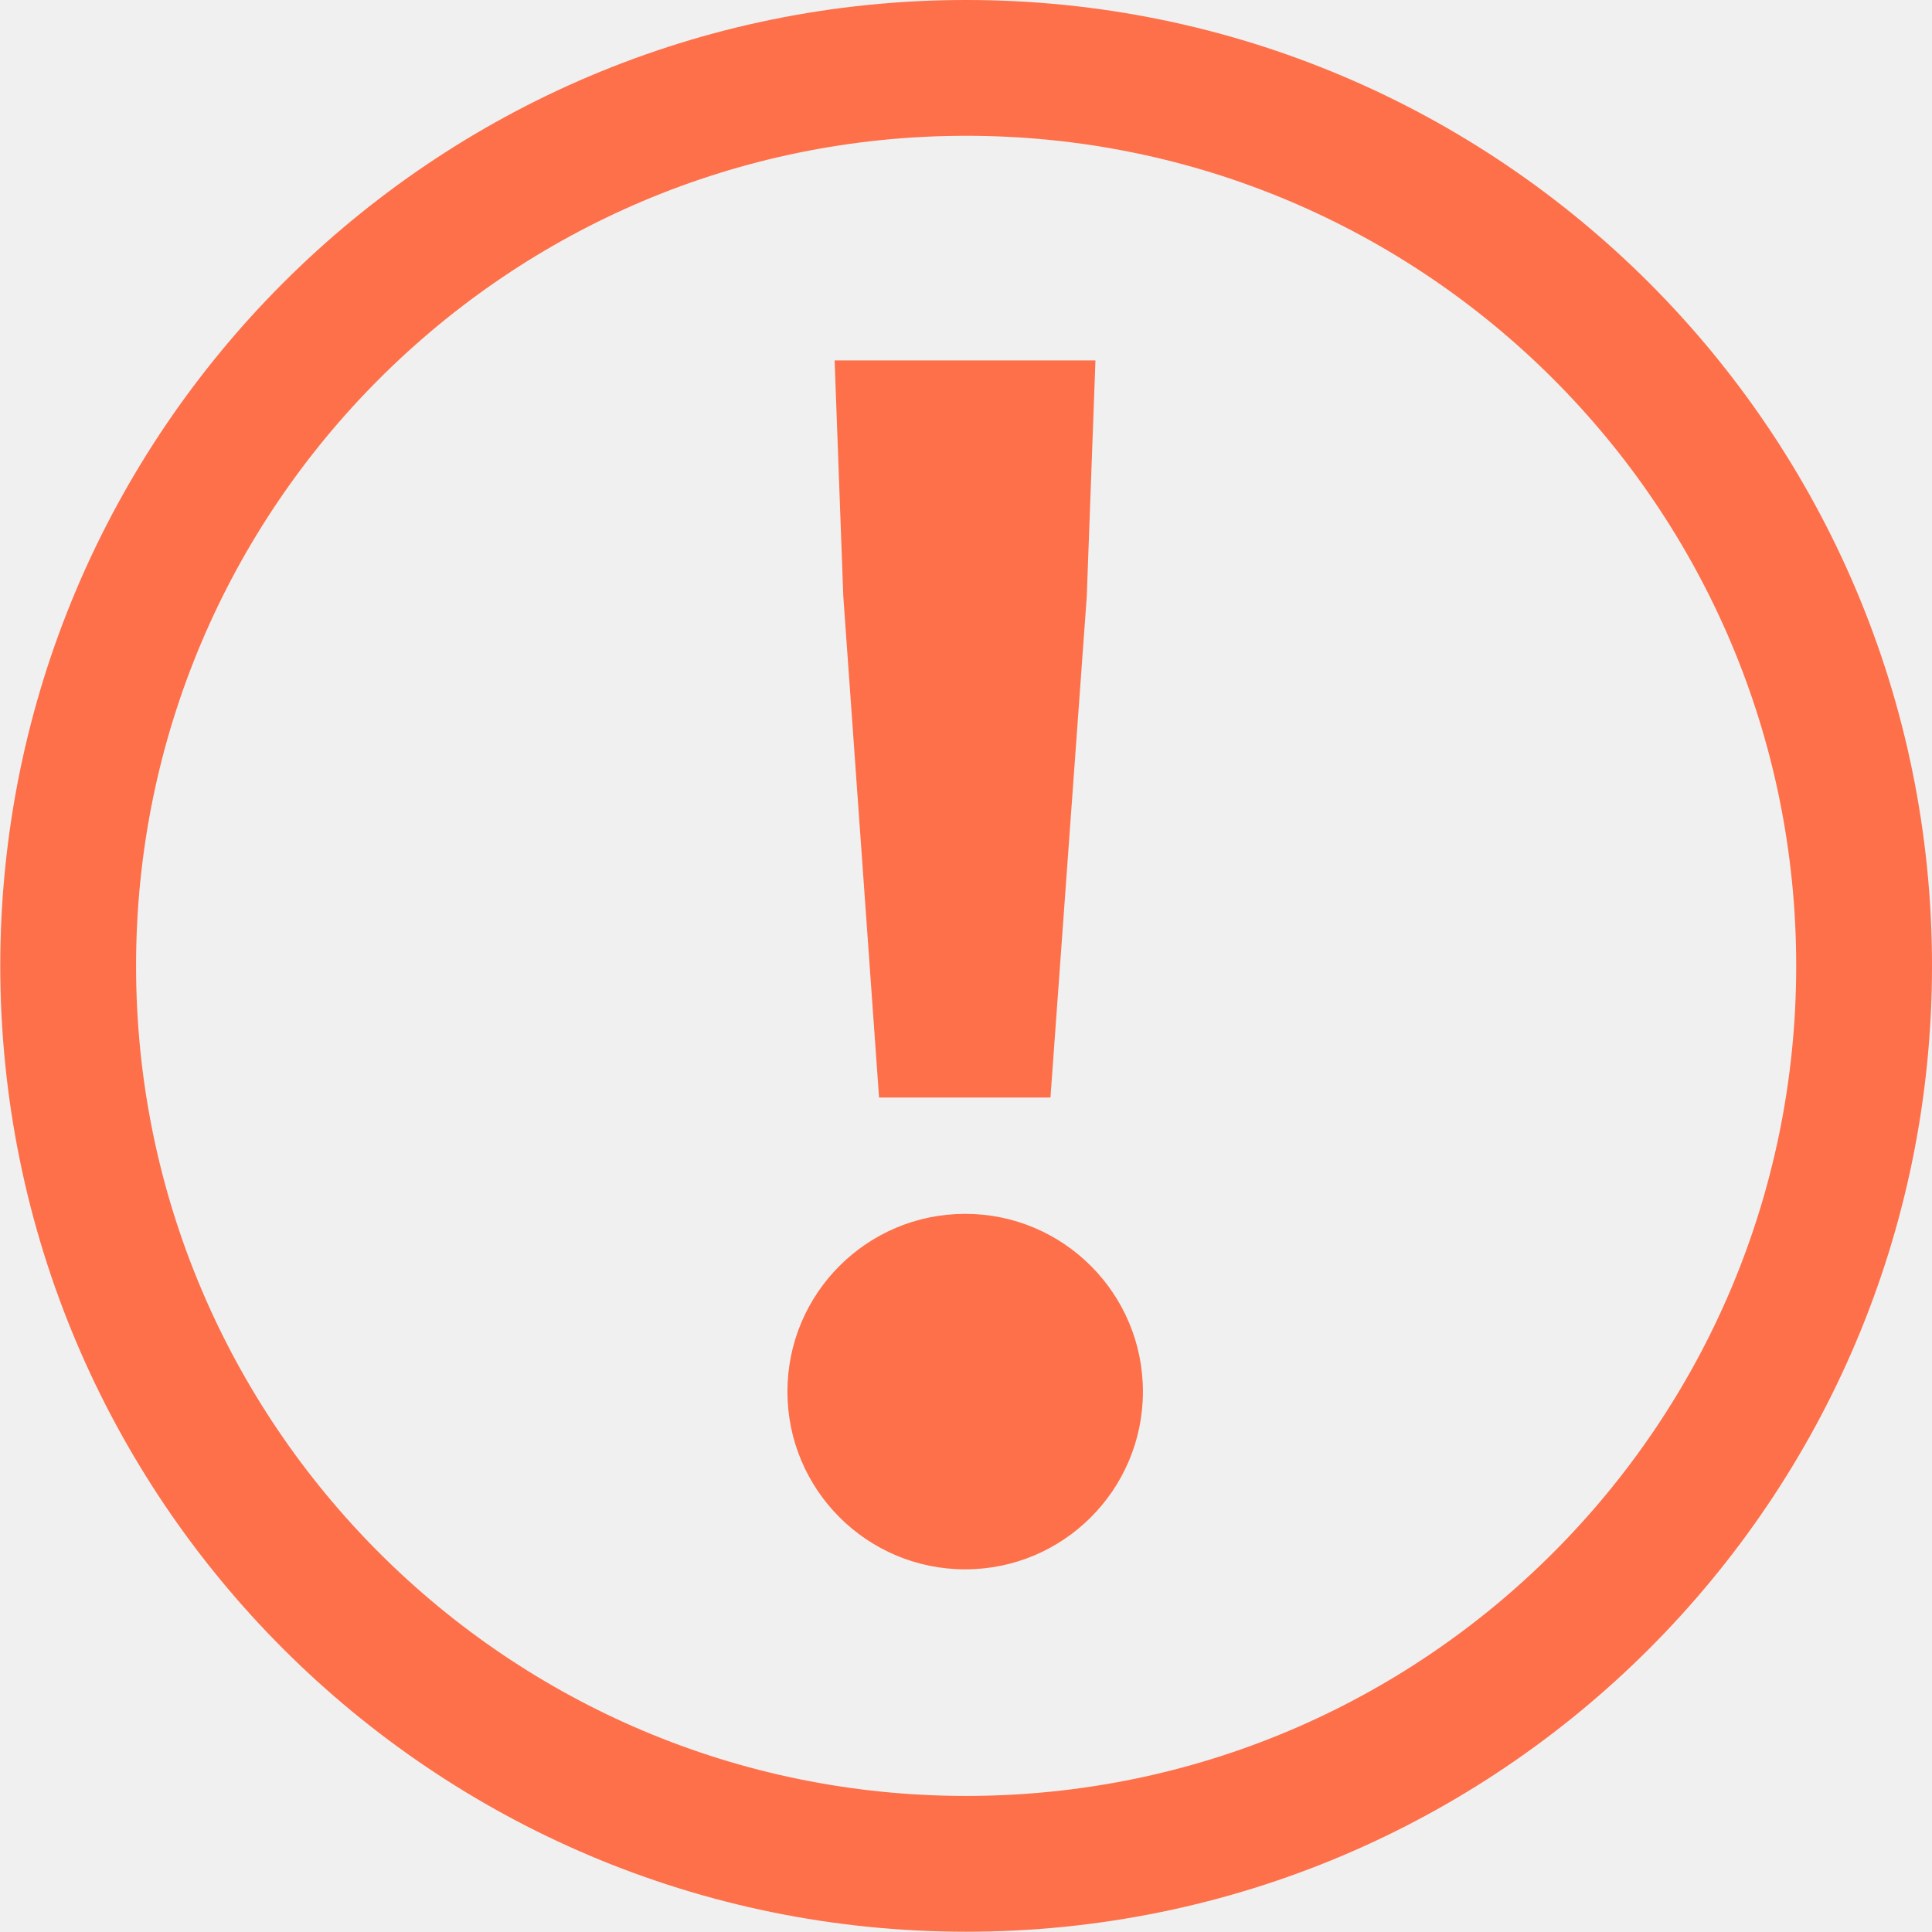
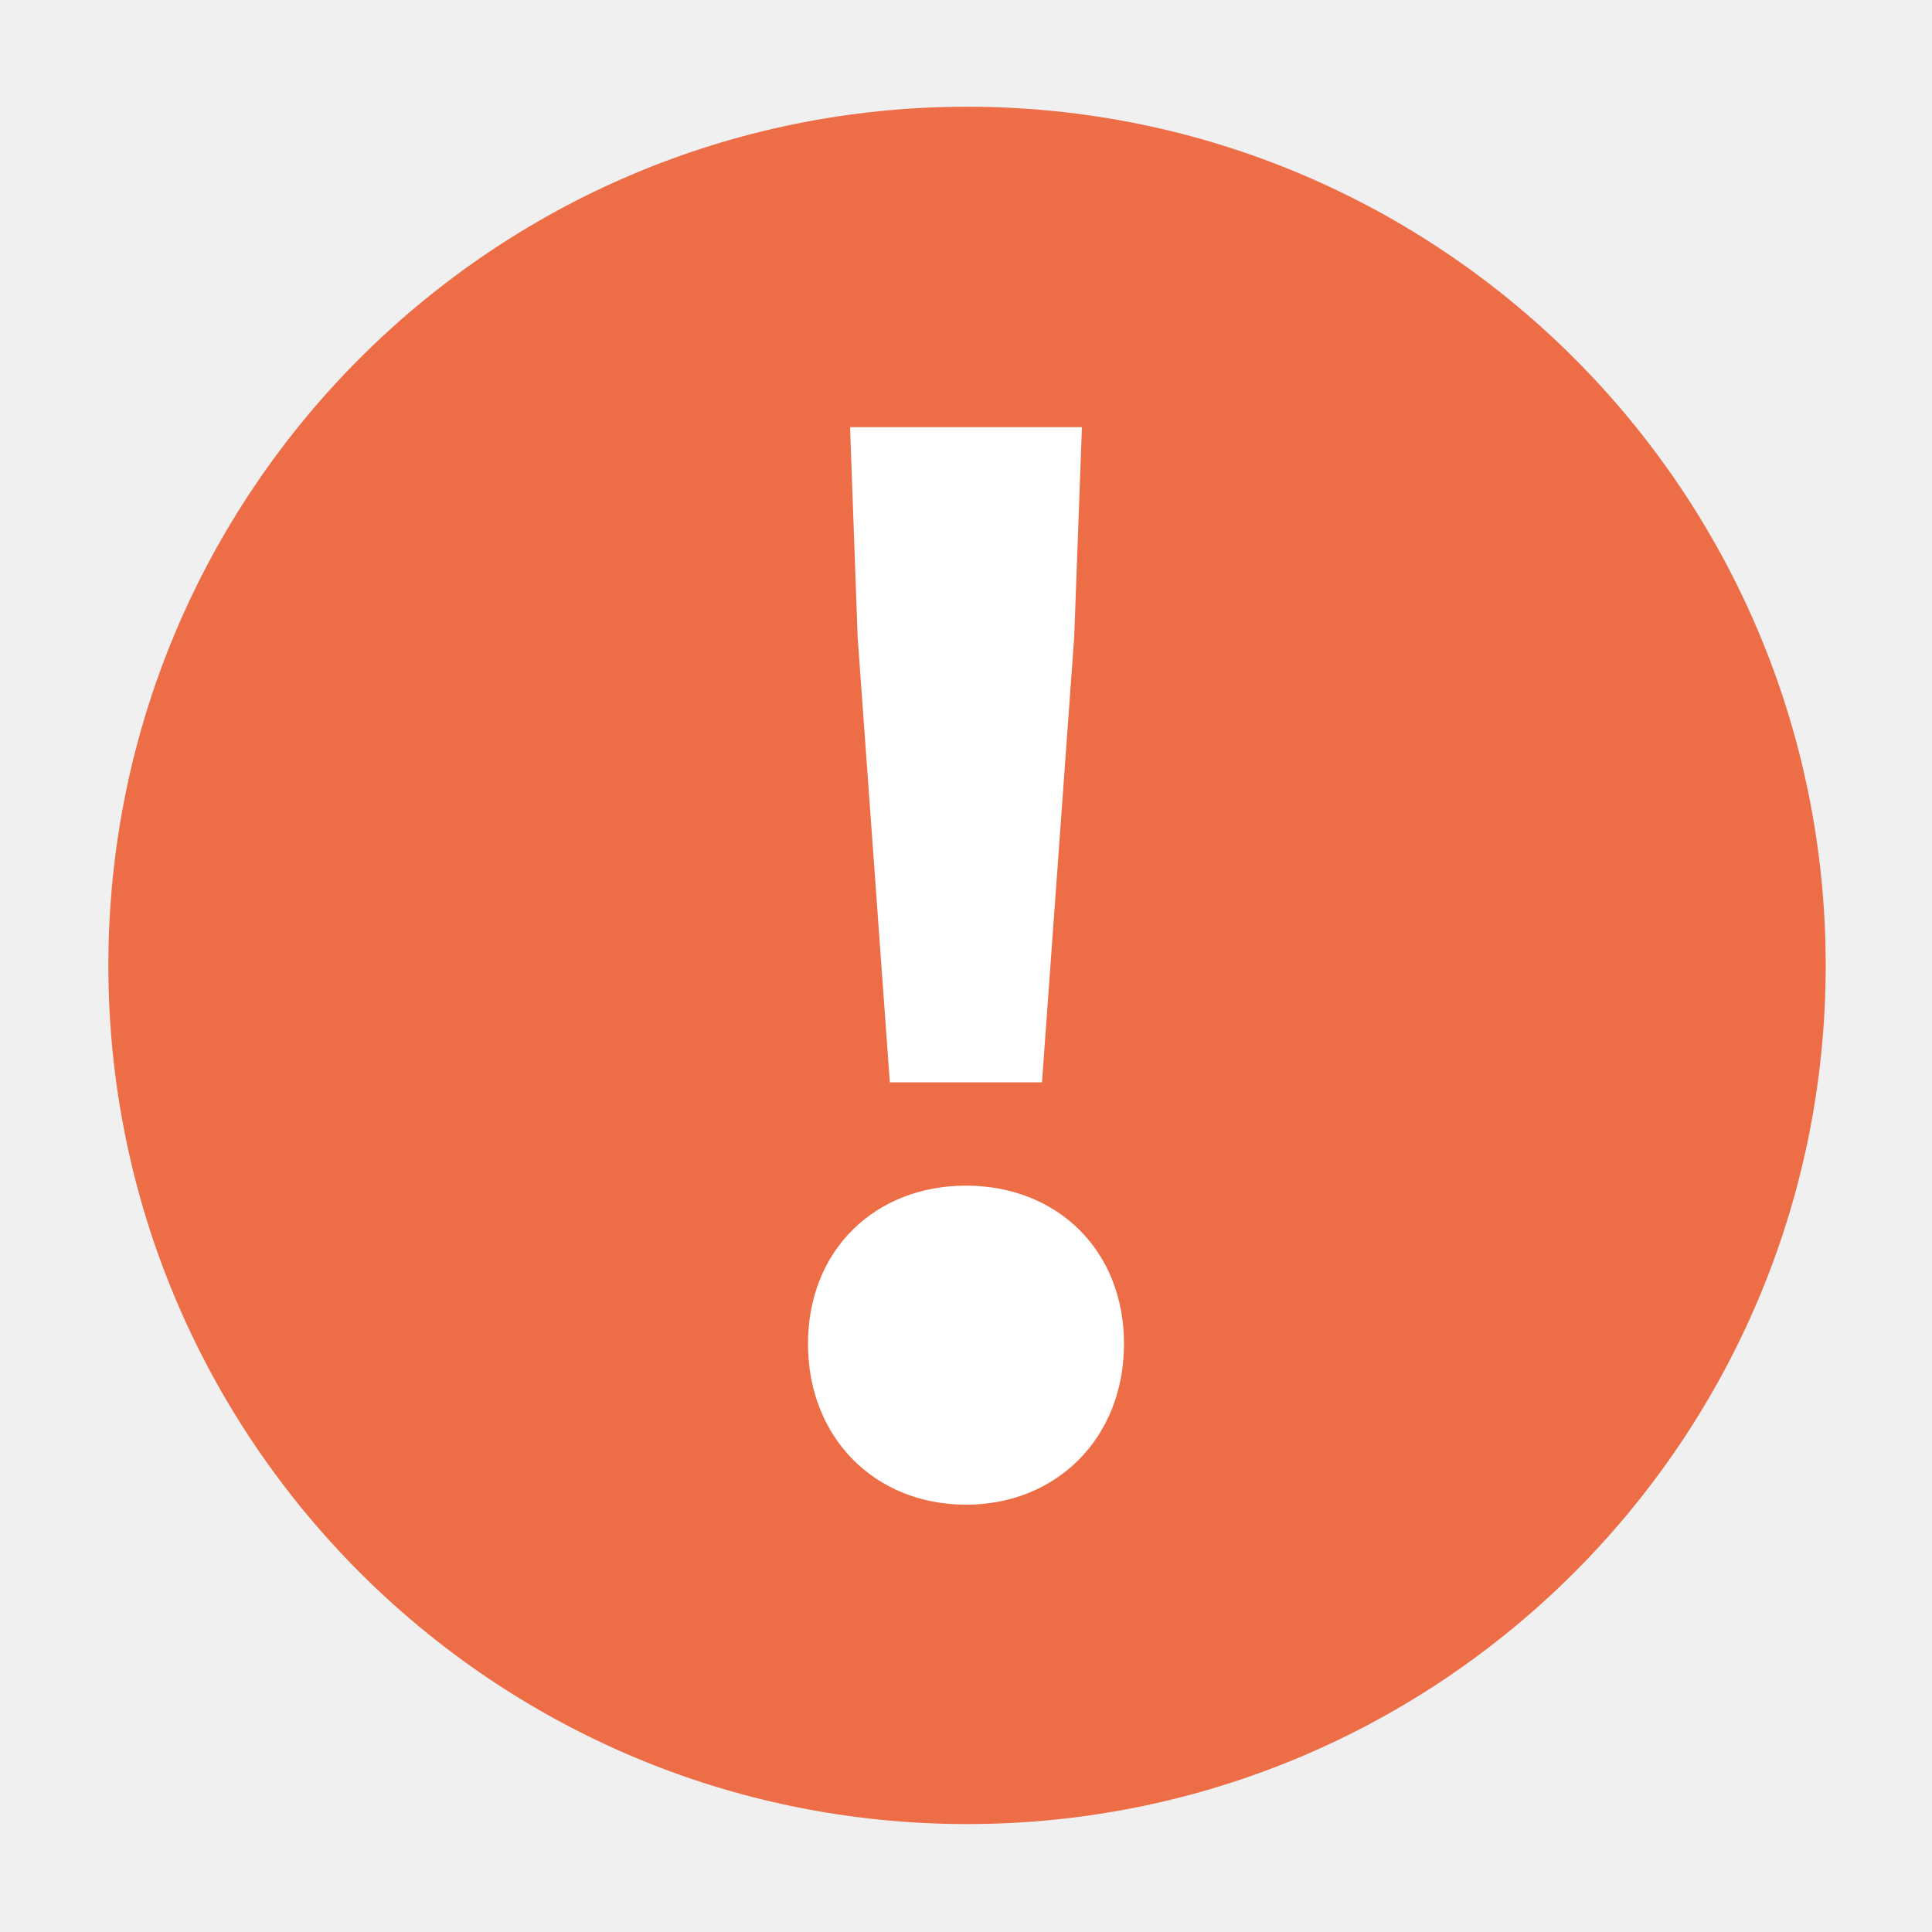
- <svg xmlns="http://www.w3.org/2000/svg" width="14" height="14" fill="none" viewBox="0 0 14 14">
-   <path stroke="#FD704A" stroke-width=".984" d="M7 .492A6.506 6.506 0 0 1 13.508 7 6.507 6.507 0 1 1 7 .492z" />
-   <path fill="#FD704A" d="M5.706 10.084a1.288 1.288 0 0 1 2.576 0 1.288 1.288 0 1 1-2.576 0zm.405-5.76l-.063-1.712h1.89l-.063 1.712-.263 3.629H6.37l-.259-3.63z" />
+ <svg xmlns="http://www.w3.org/2000/svg" viewBox="0 0 450 450" width="20" height="20">
+   <path d="M225.24,24.86c-110.46,0-200,89.55-200,200s89.54,200,200,200,200-89.55,200-200S335.69,24.86,225.24,24.86Z" fill="#ed6d47" />
+   <rect fill="none" />
+   <path d="M188.2,313c0-21.92,15.7-36.84,36.8-36.84s36.8,14.92,36.8,36.84-15.7,37.47-36.8,37.47S188.2,335,188.2,313Zm11.56-164.61L198,99.49H252l-1.8,48.94-7.5,103.67H207.26Z" fill="#fff" />
</svg>
